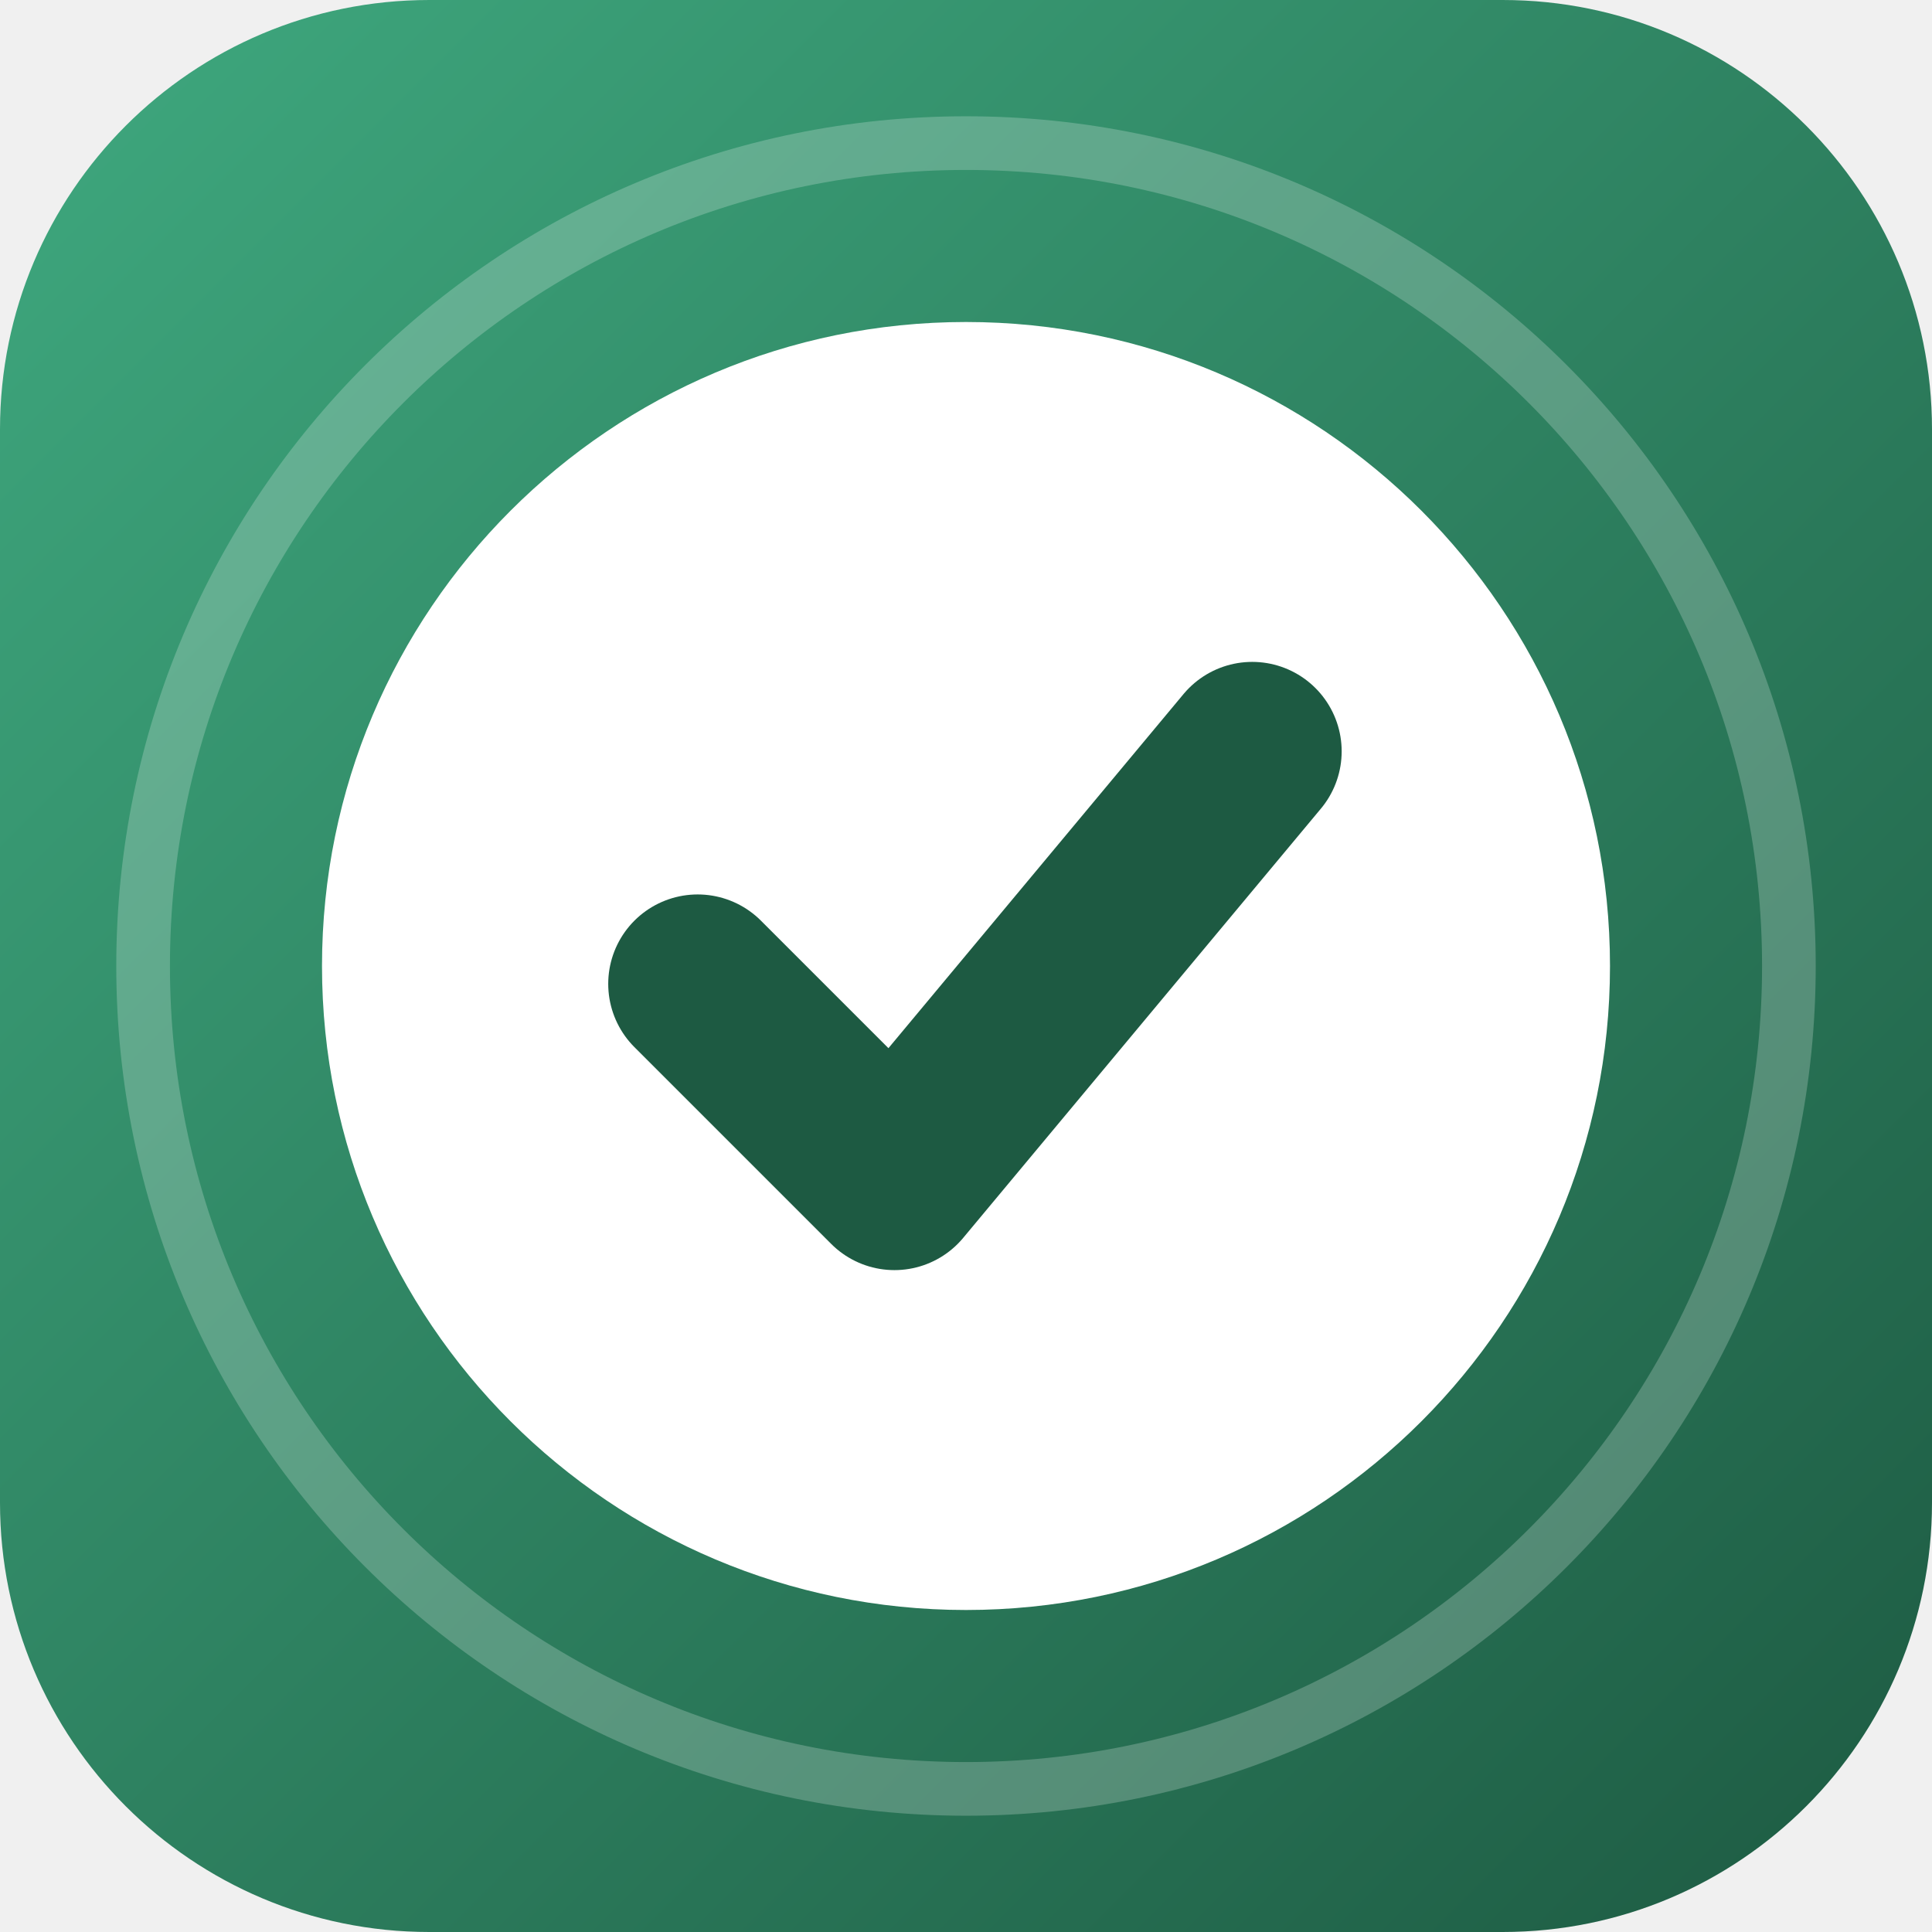
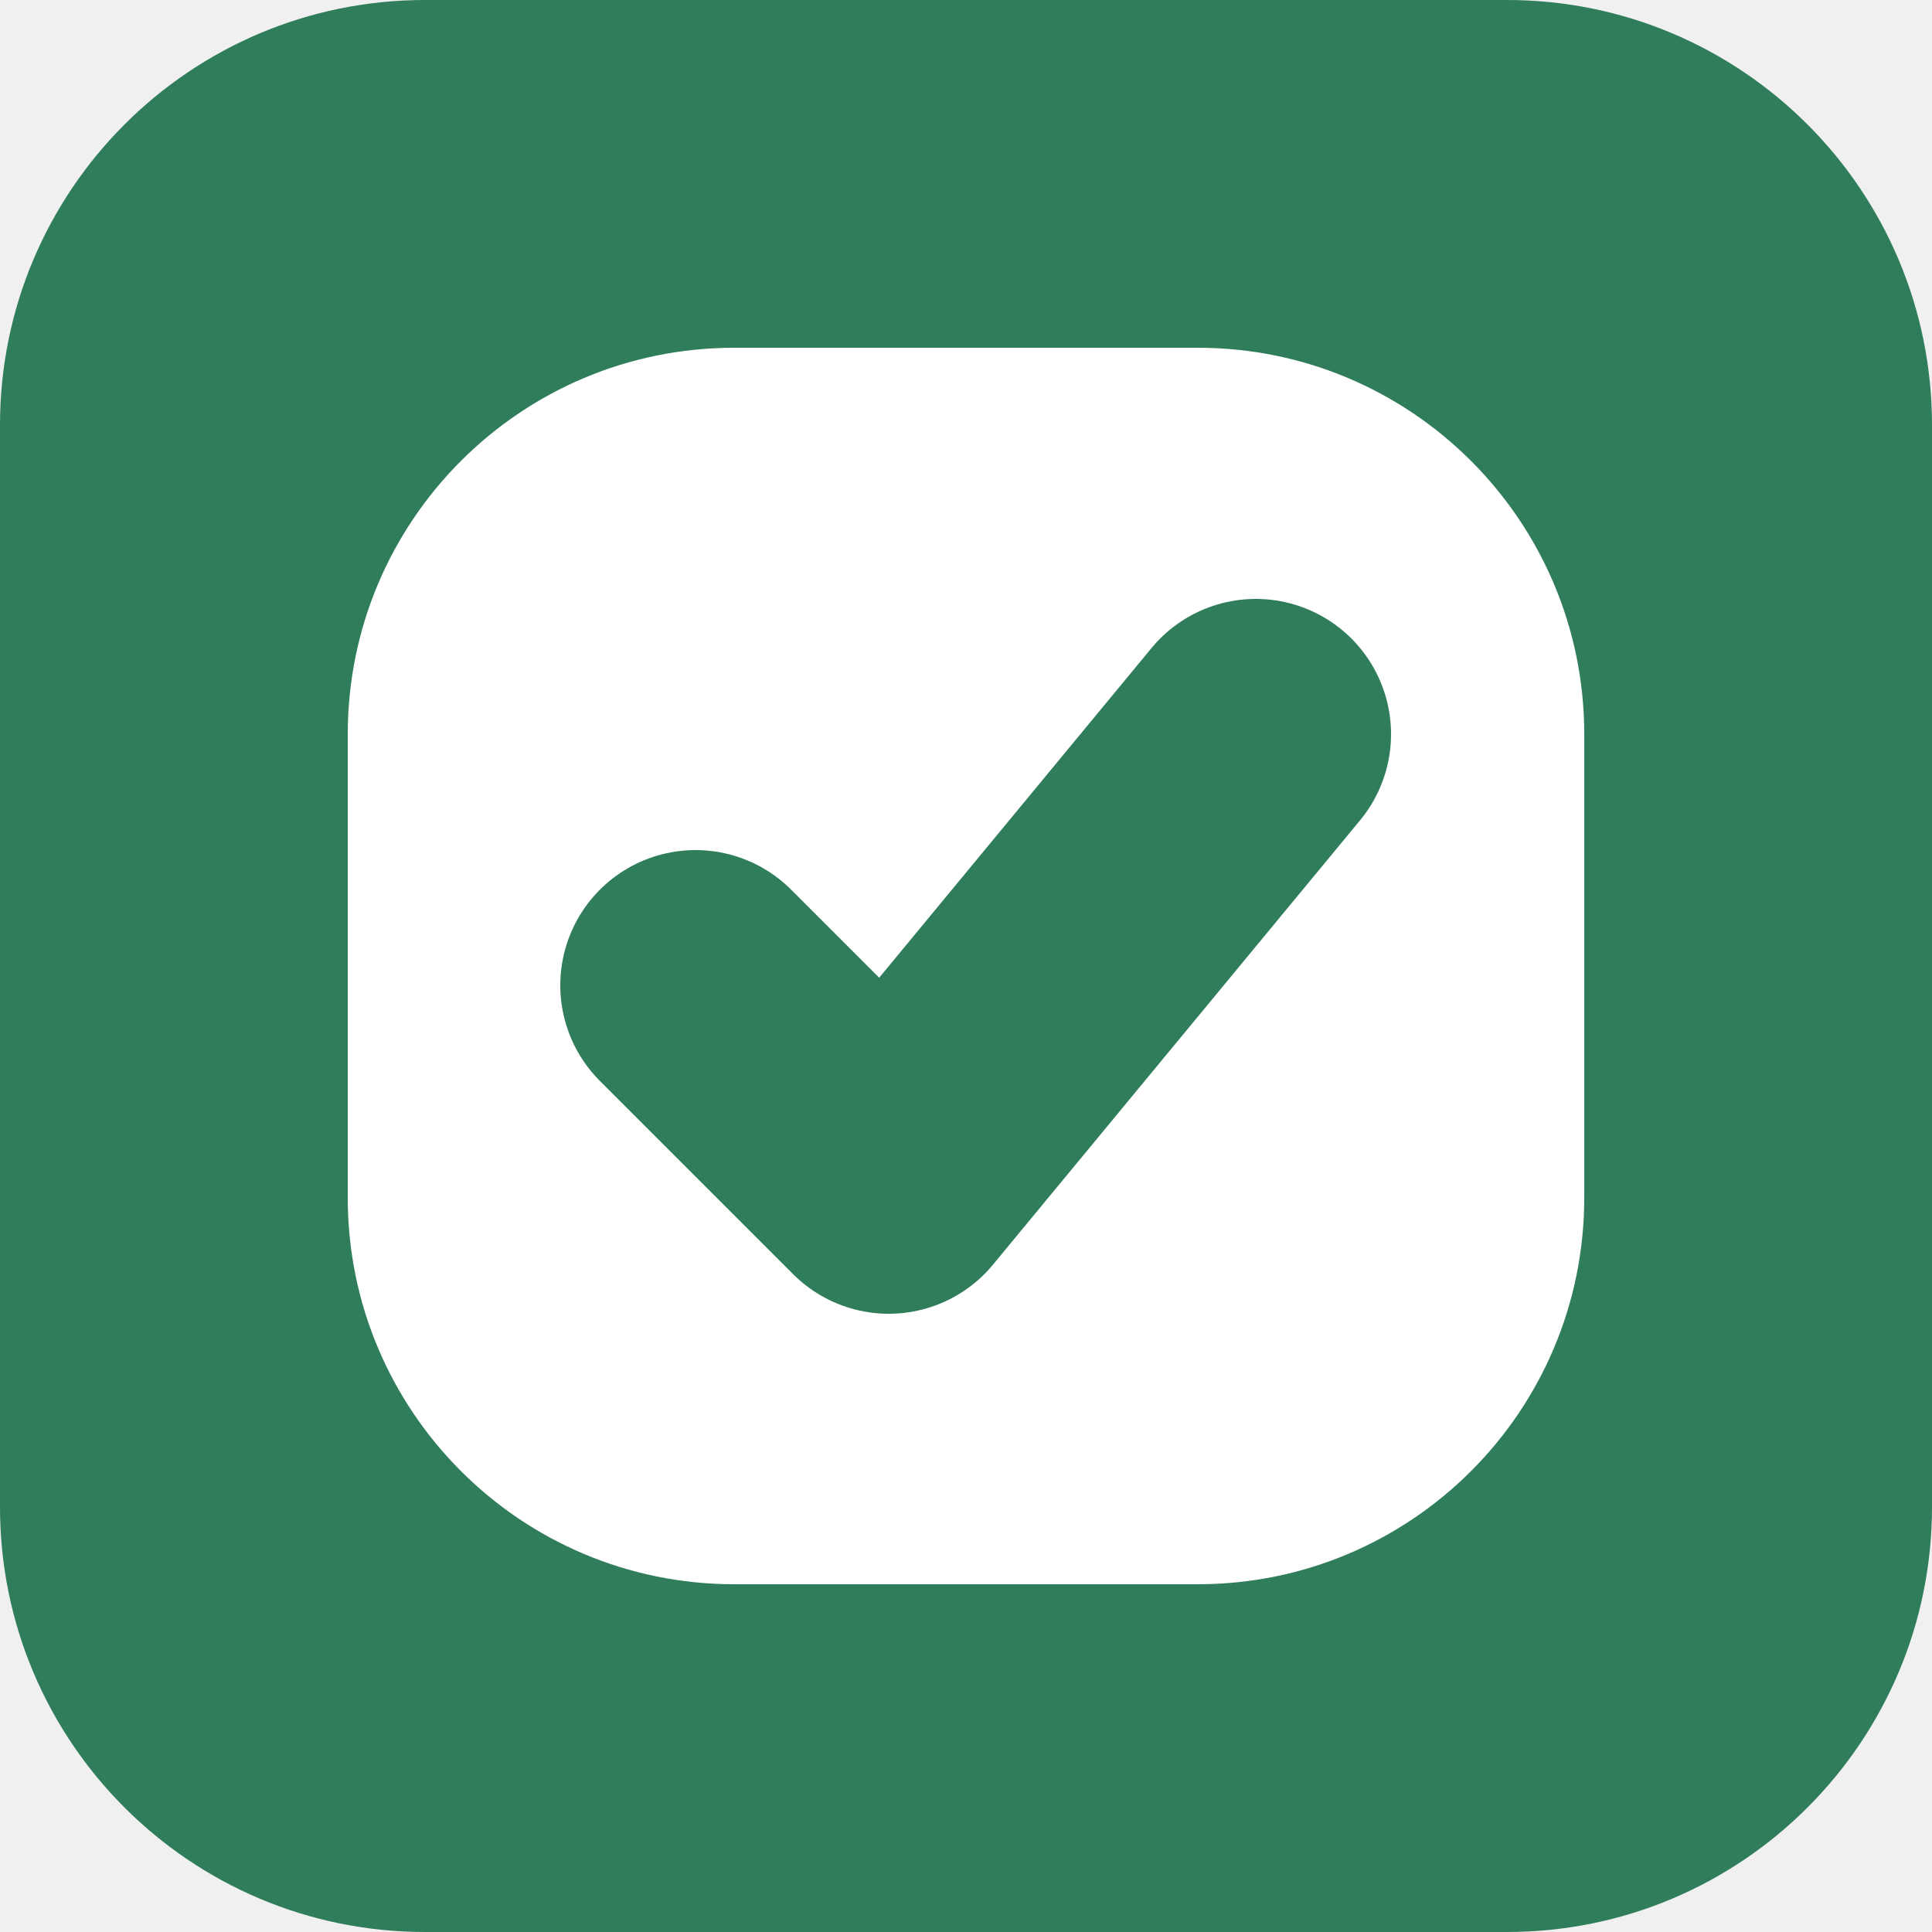
- <svg xmlns="http://www.w3.org/2000/svg" viewBox="0 0 108 108">
-   <defs>
-     <linearGradient id="g" x1="0" y1="0" x2="1" y2="1">
-       <stop offset="0" stop-color="#3FA97F" />
-       <stop offset="1" stop-color="#1D5A42" />
-     </linearGradient>
-   </defs>
-   <rect width="108" height="108" rx="24" fill="url(#g)" />
-   <circle cx="54" cy="54" r="46" fill="none" stroke="#fff" stroke-opacity=".22" stroke-width="3" />
-   <circle cx="54" cy="54" r="36" fill="#fff" />
-   <path d="M39 55 L50 66 L70 42" fill="none" stroke="#1D5A42" stroke-width="10" stroke-linecap="round" stroke-linejoin="round" />
+ <svg xmlns="http://www.w3.org/2000/svg" viewBox="0 0 100 100">
+   <rect width="100" height="100" rx="22" fill="#2F7D5B" />
+   <rect x="18" y="18" width="64" height="64" rx="20" fill="#fff" />
+   <path d="M36 51 L46 61 L65 38" fill="none" stroke="#2F7D5B" stroke-width="14" stroke-linecap="round" stroke-linejoin="round" />
</svg>
